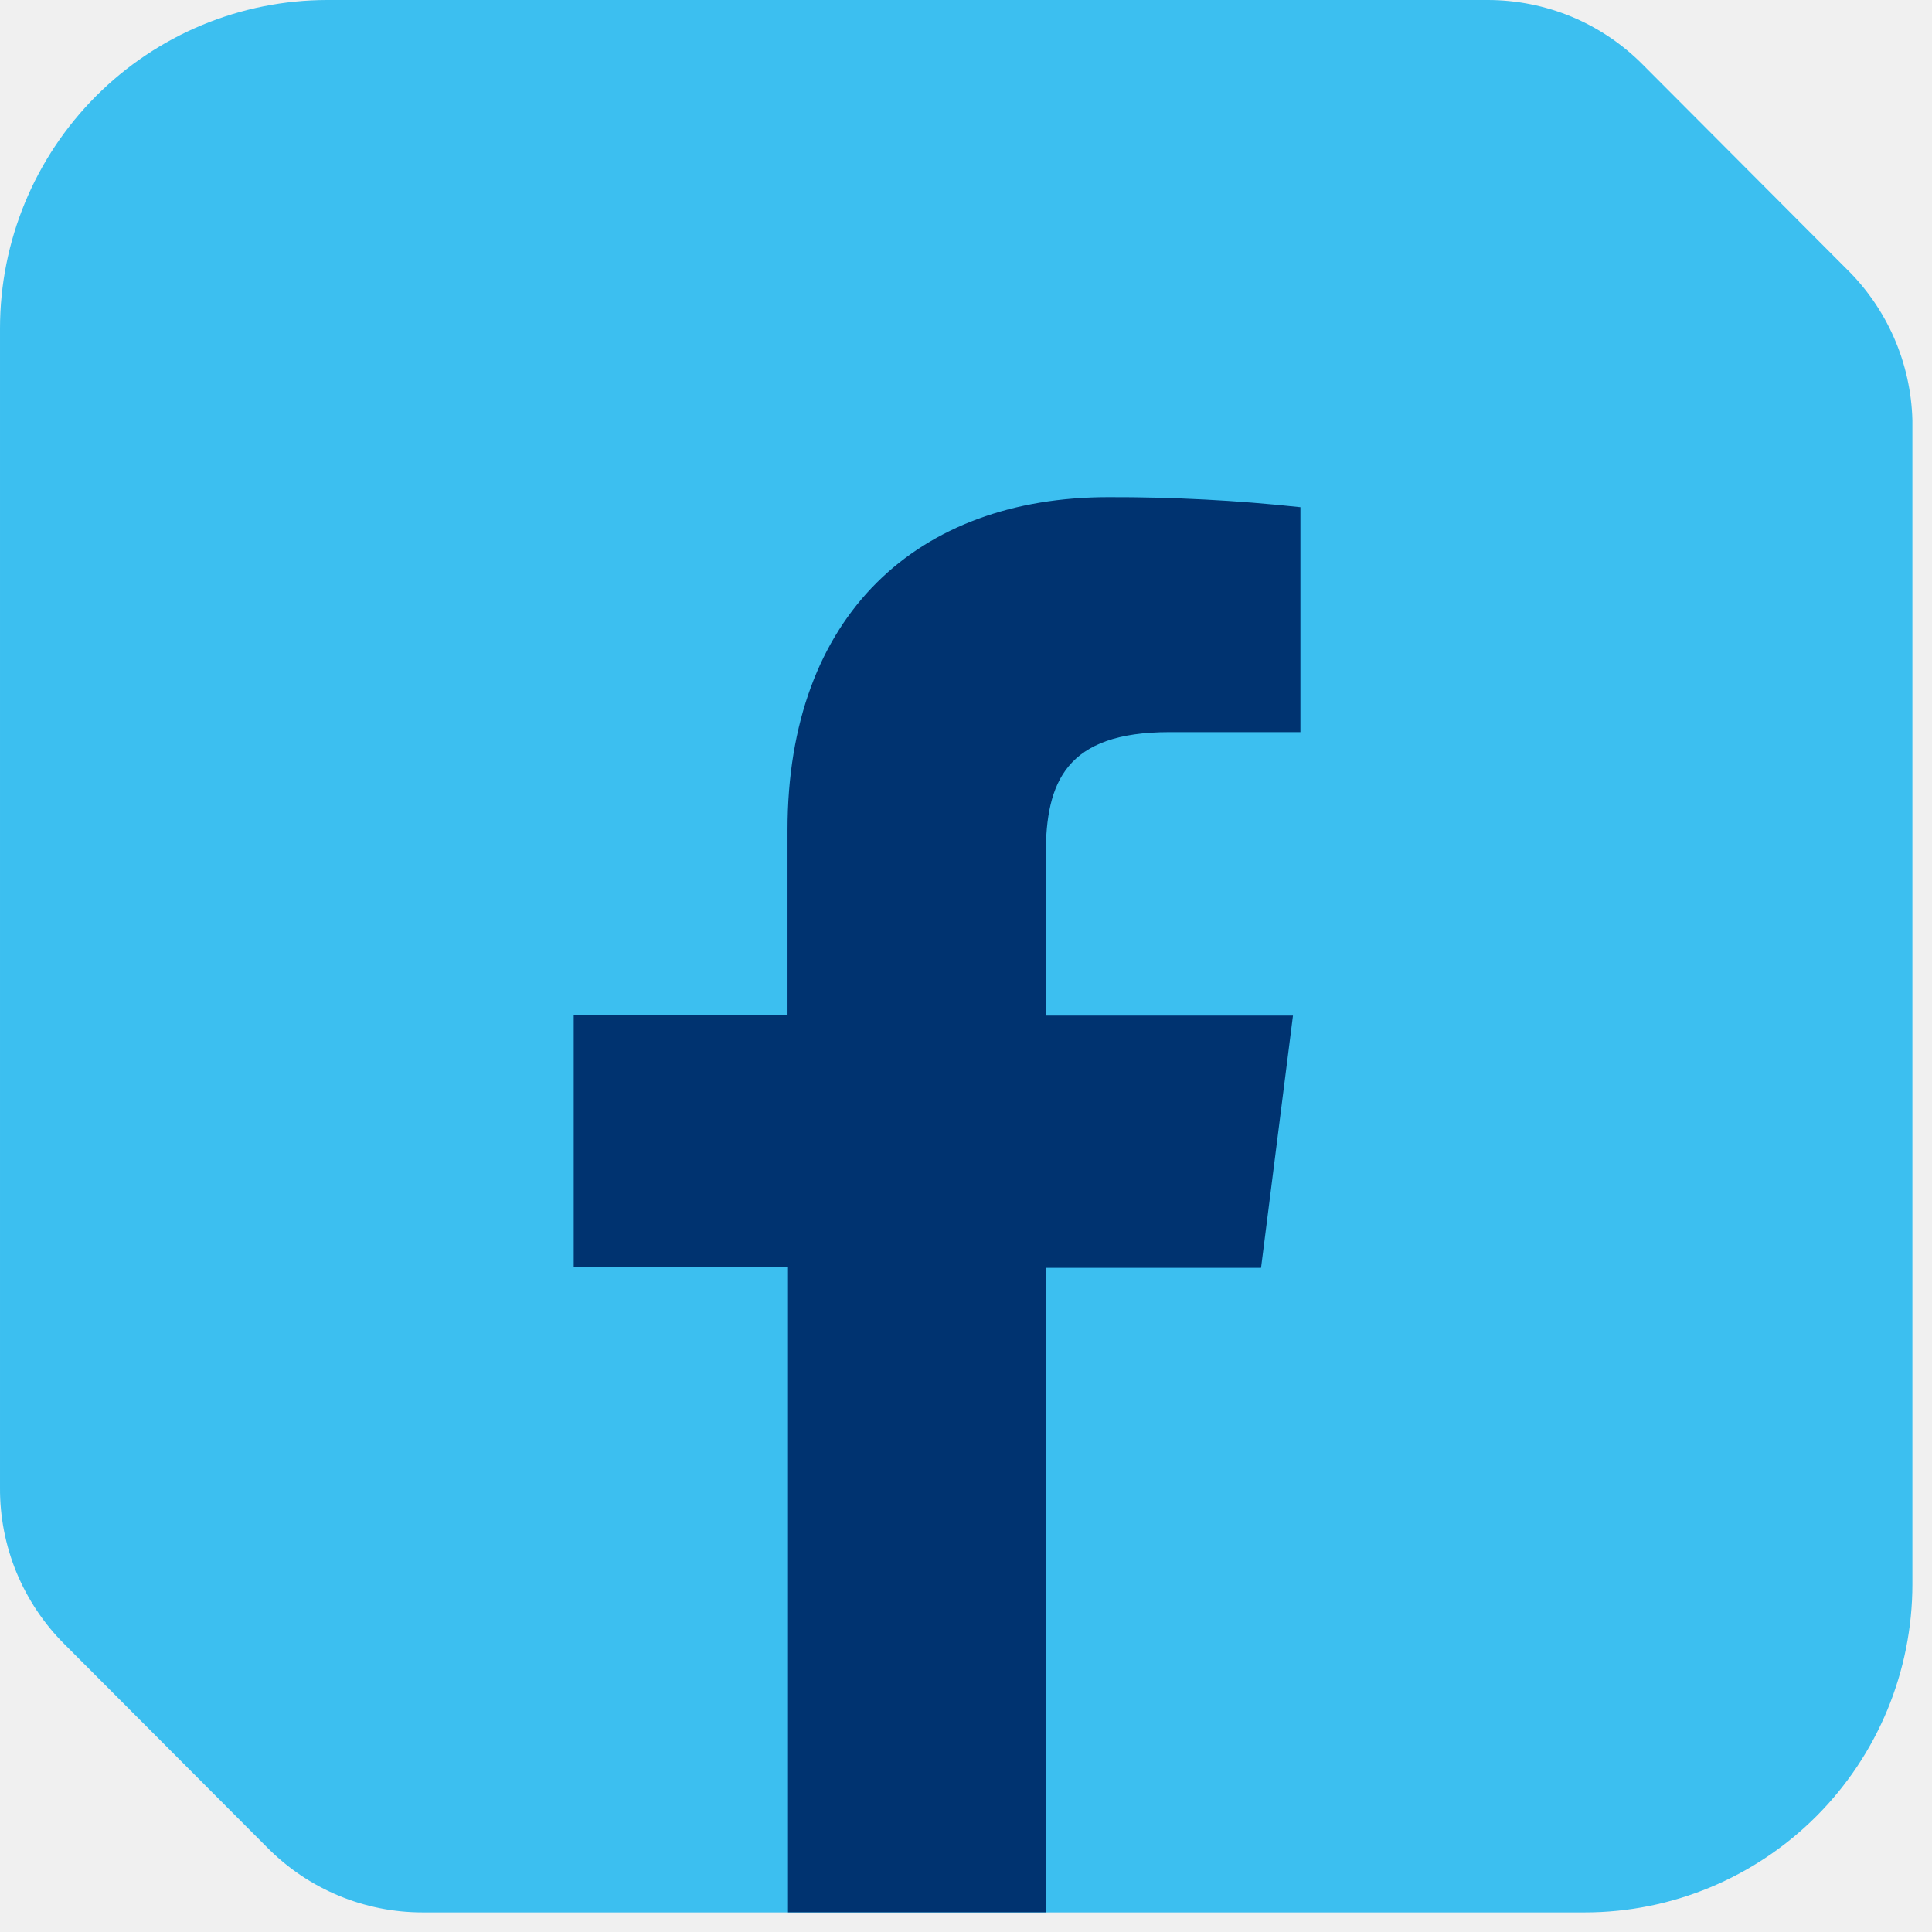
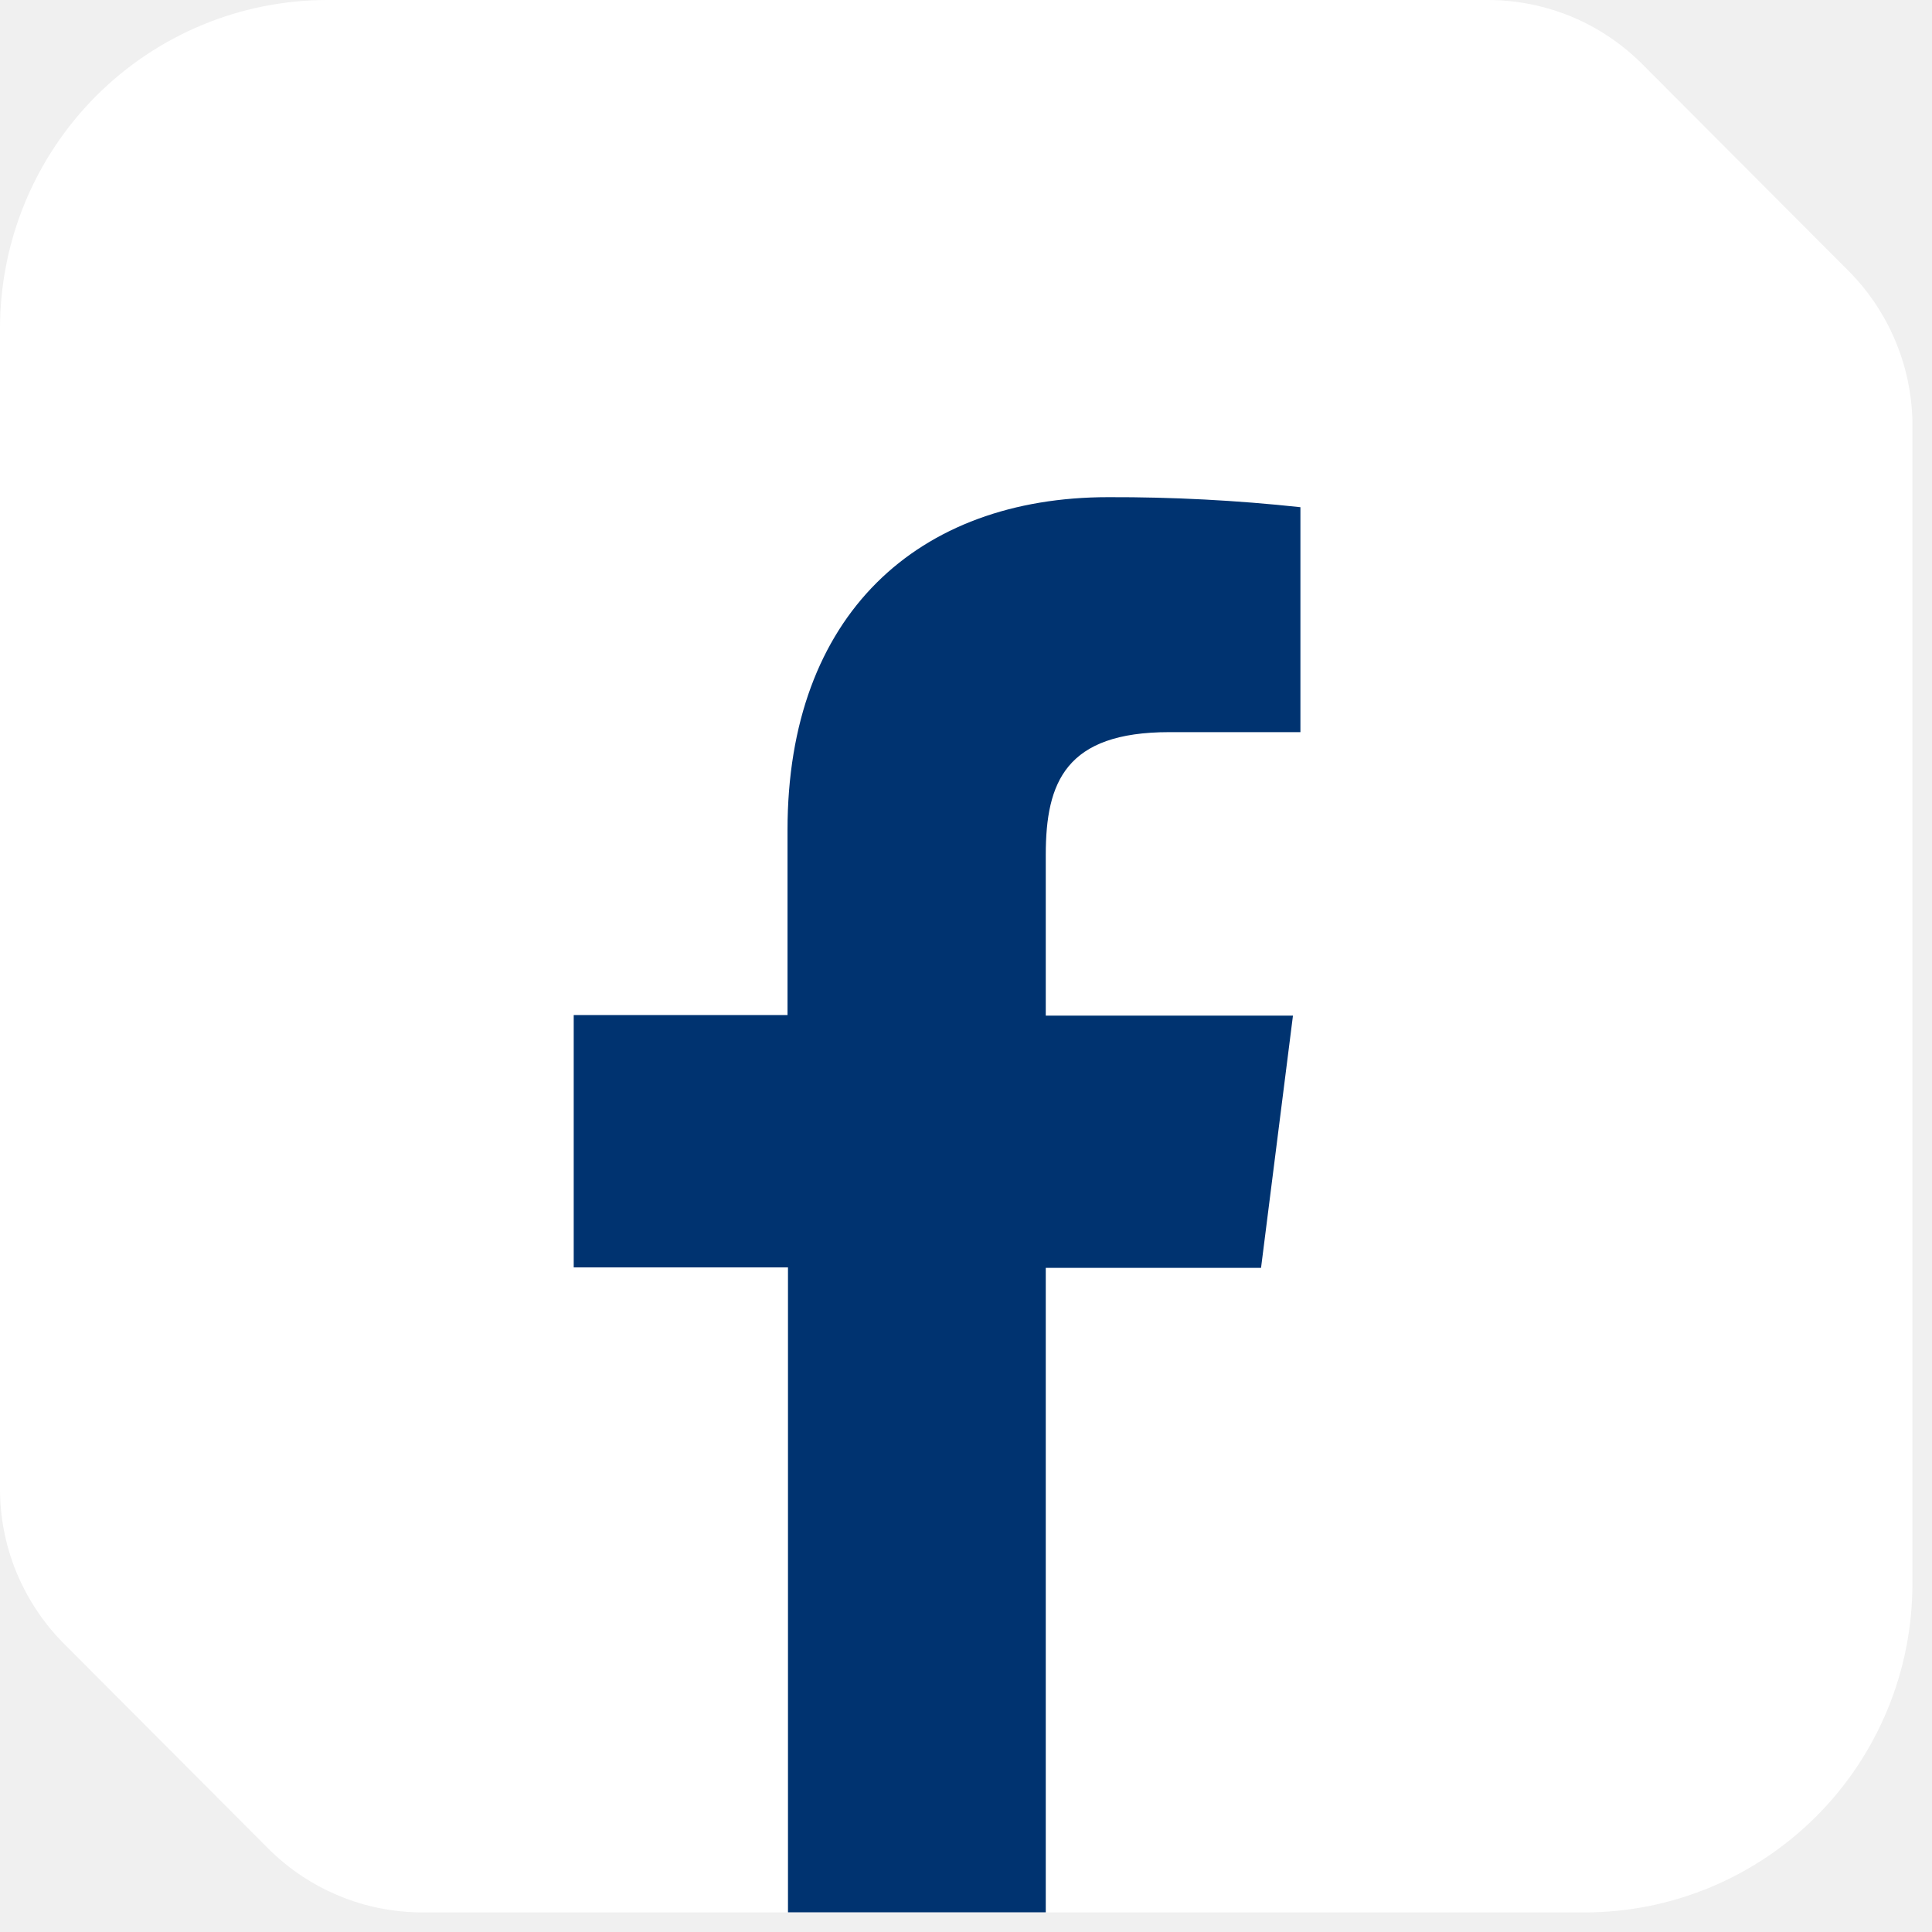
<svg xmlns="http://www.w3.org/2000/svg" width="21" height="21" viewBox="0 0 21 21" fill="none">
-   <path d="M20.787 4.569V17.217C20.787 18.164 20.412 19.072 19.744 19.741C19.076 20.41 18.171 20.787 17.227 20.787H4.592C4.278 20.787 3.968 20.725 3.679 20.604C3.39 20.484 3.128 20.307 2.907 20.084L0.7 17.871C0.477 17.649 0.3 17.383 0.179 17.091C0.059 16.799 -0.002 16.486 3.95824e-05 16.17V3.57C3.95824e-05 2.623 0.375 1.715 1.043 1.045C1.71 0.376 2.615 7.47147e-07 3.559 7.47147e-07H16.171C16.484 -0 16.794 0.062 17.084 0.182C17.373 0.303 17.635 0.479 17.856 0.702L20.063 2.915C20.511 3.35 20.771 3.944 20.787 4.569Z" fill="#3CBFF0" />
+   <path d="M20.787 4.569V17.217C20.787 18.164 20.412 19.072 19.744 19.741C19.076 20.41 18.171 20.787 17.227 20.787H4.592C4.278 20.787 3.968 20.725 3.679 20.604C3.39 20.484 3.128 20.307 2.907 20.084L0.7 17.871C0.477 17.649 0.3 17.383 0.179 17.091C0.059 16.799 -0.002 16.486 3.95824e-05 16.17V3.57C3.95824e-05 2.623 0.375 1.715 1.043 1.045C1.71 0.376 2.615 7.47147e-07 3.559 7.47147e-07H16.171C16.484 -0 16.794 0.062 17.084 0.182C17.373 0.303 17.635 0.479 17.856 0.702L20.063 2.915C20.511 3.35 20.771 3.944 20.787 4.569Z" fill="#fff" />
  <path d="M11.367 20.786V13.781H13.707L14.054 11.039H11.367V9.292C11.367 8.5 11.585 7.958 12.71 7.958H14.135V5.513C13.441 5.438 12.745 5.402 12.047 5.404C9.98 5.404 8.56 6.68 8.56 9.021V11.033H6.236V13.776H8.565V20.786H11.367Z" fill="#003370" />
</svg>
